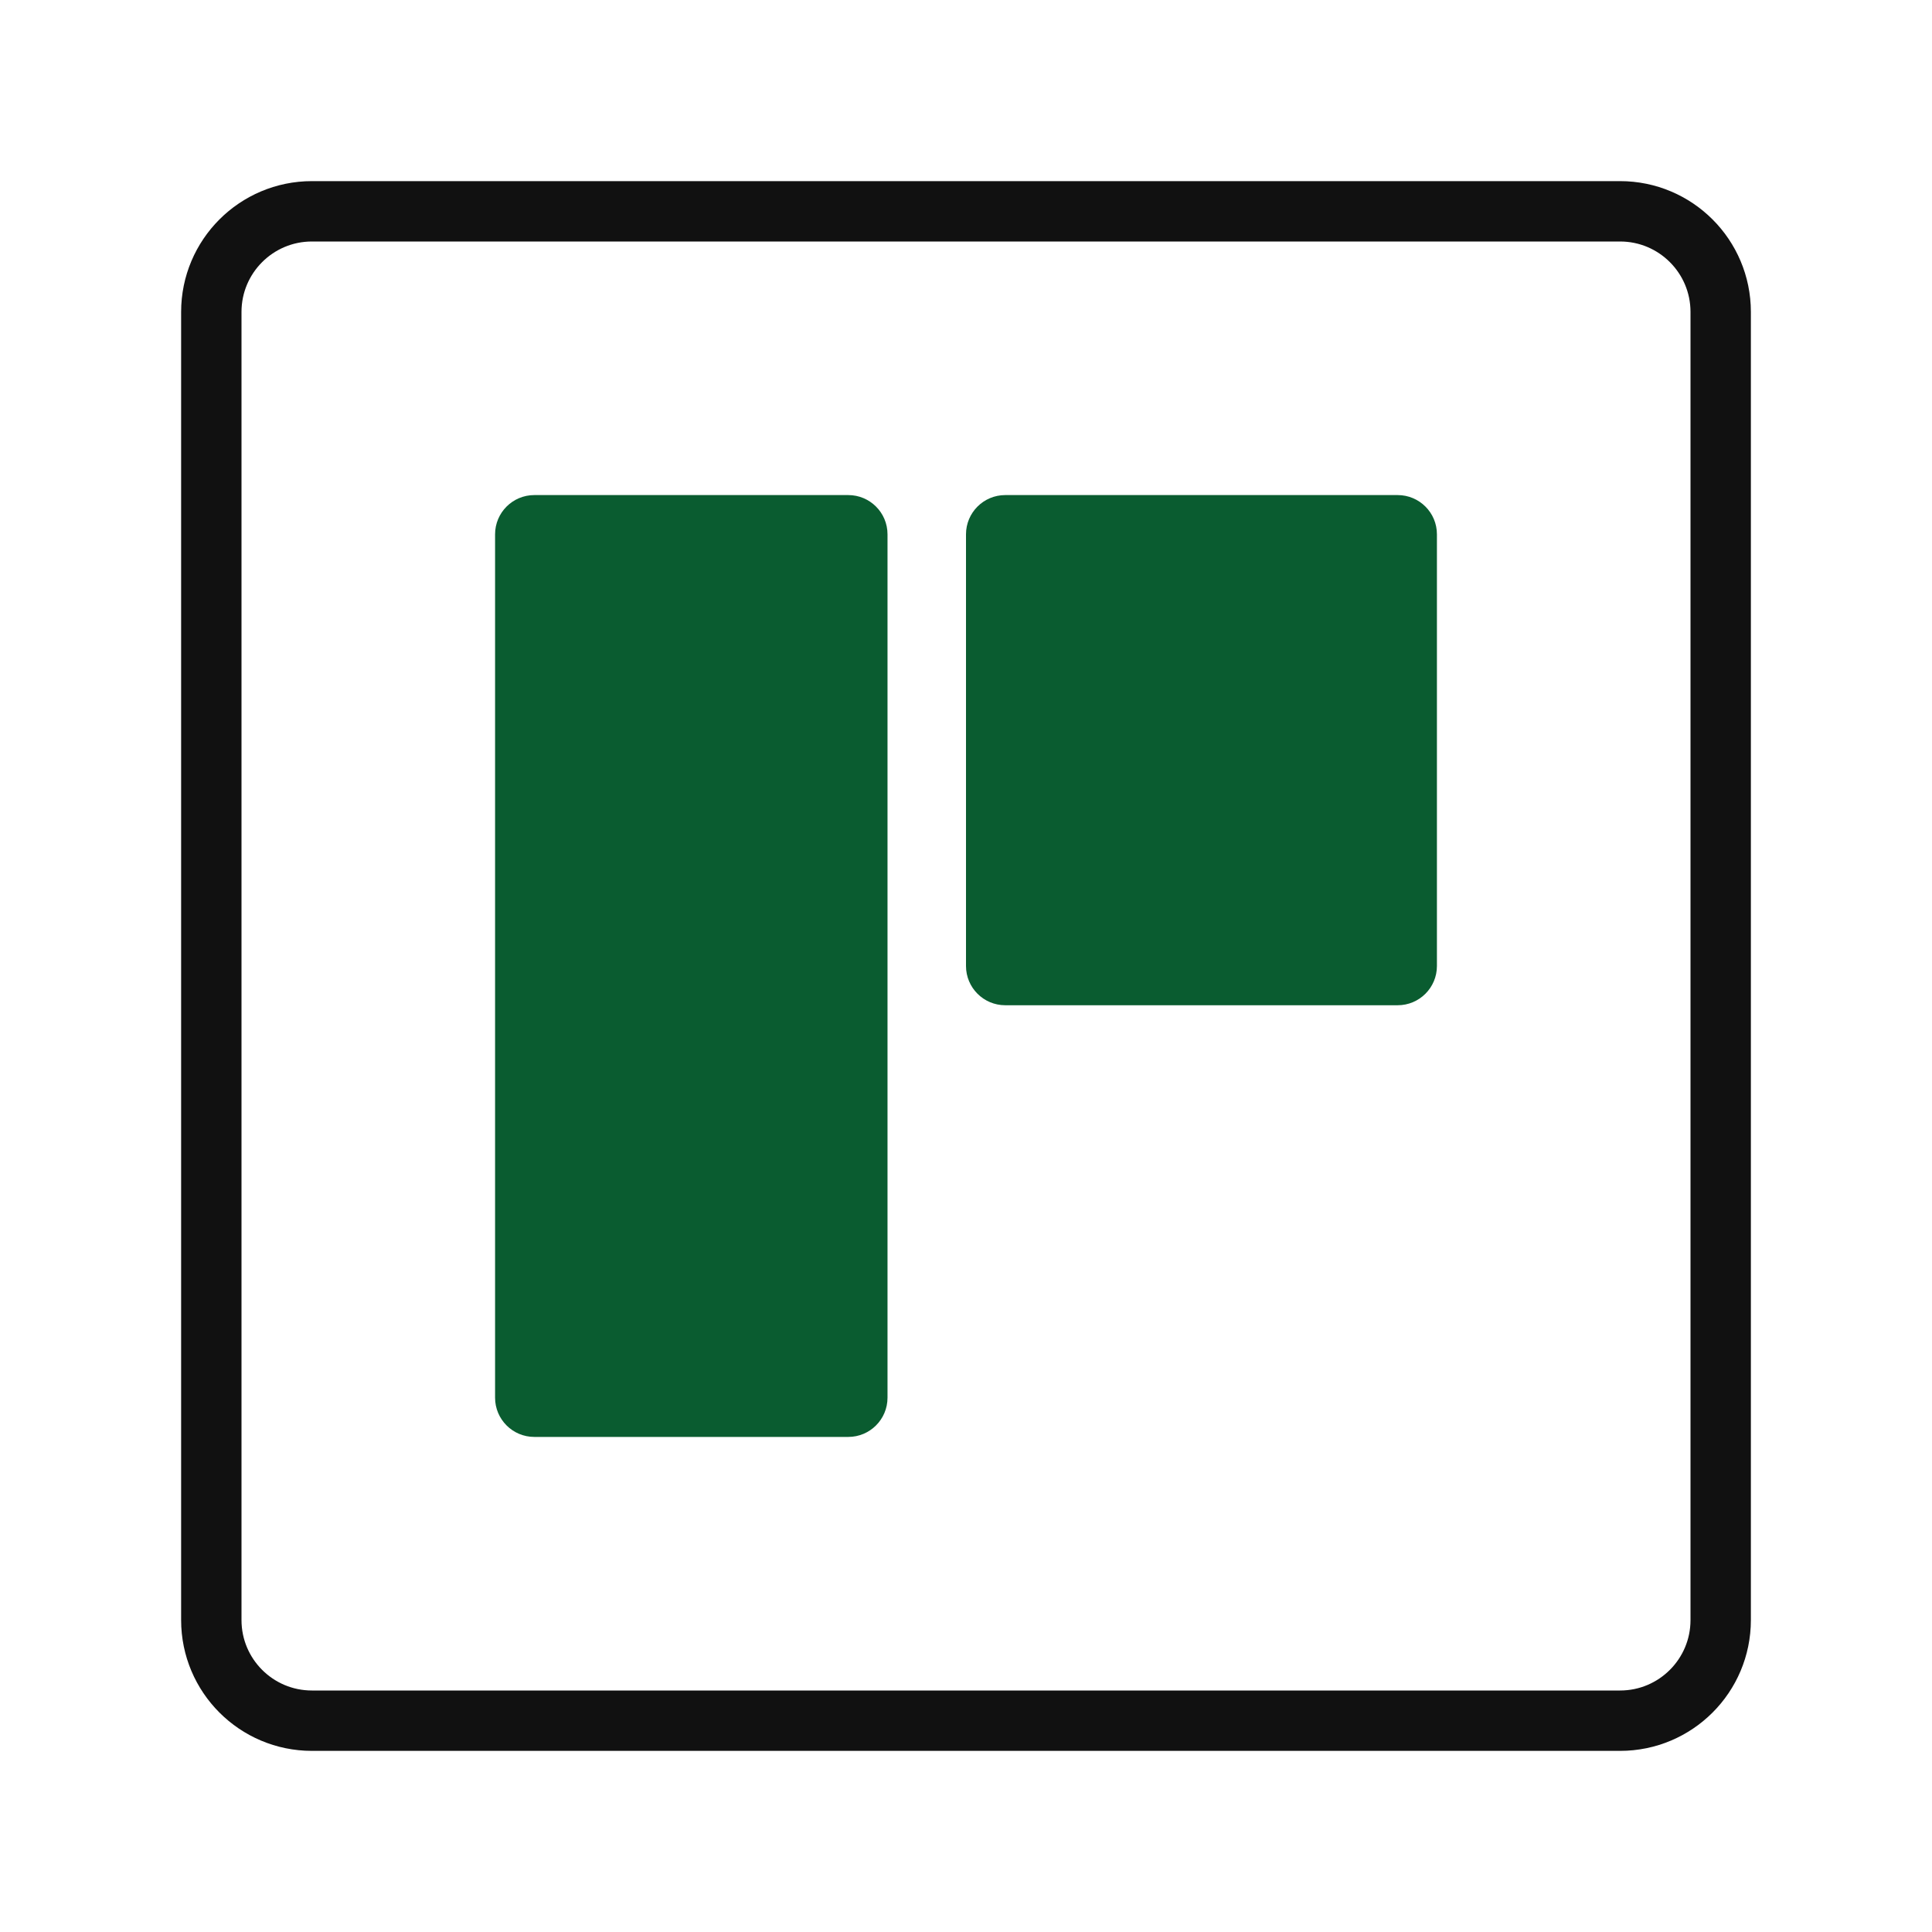
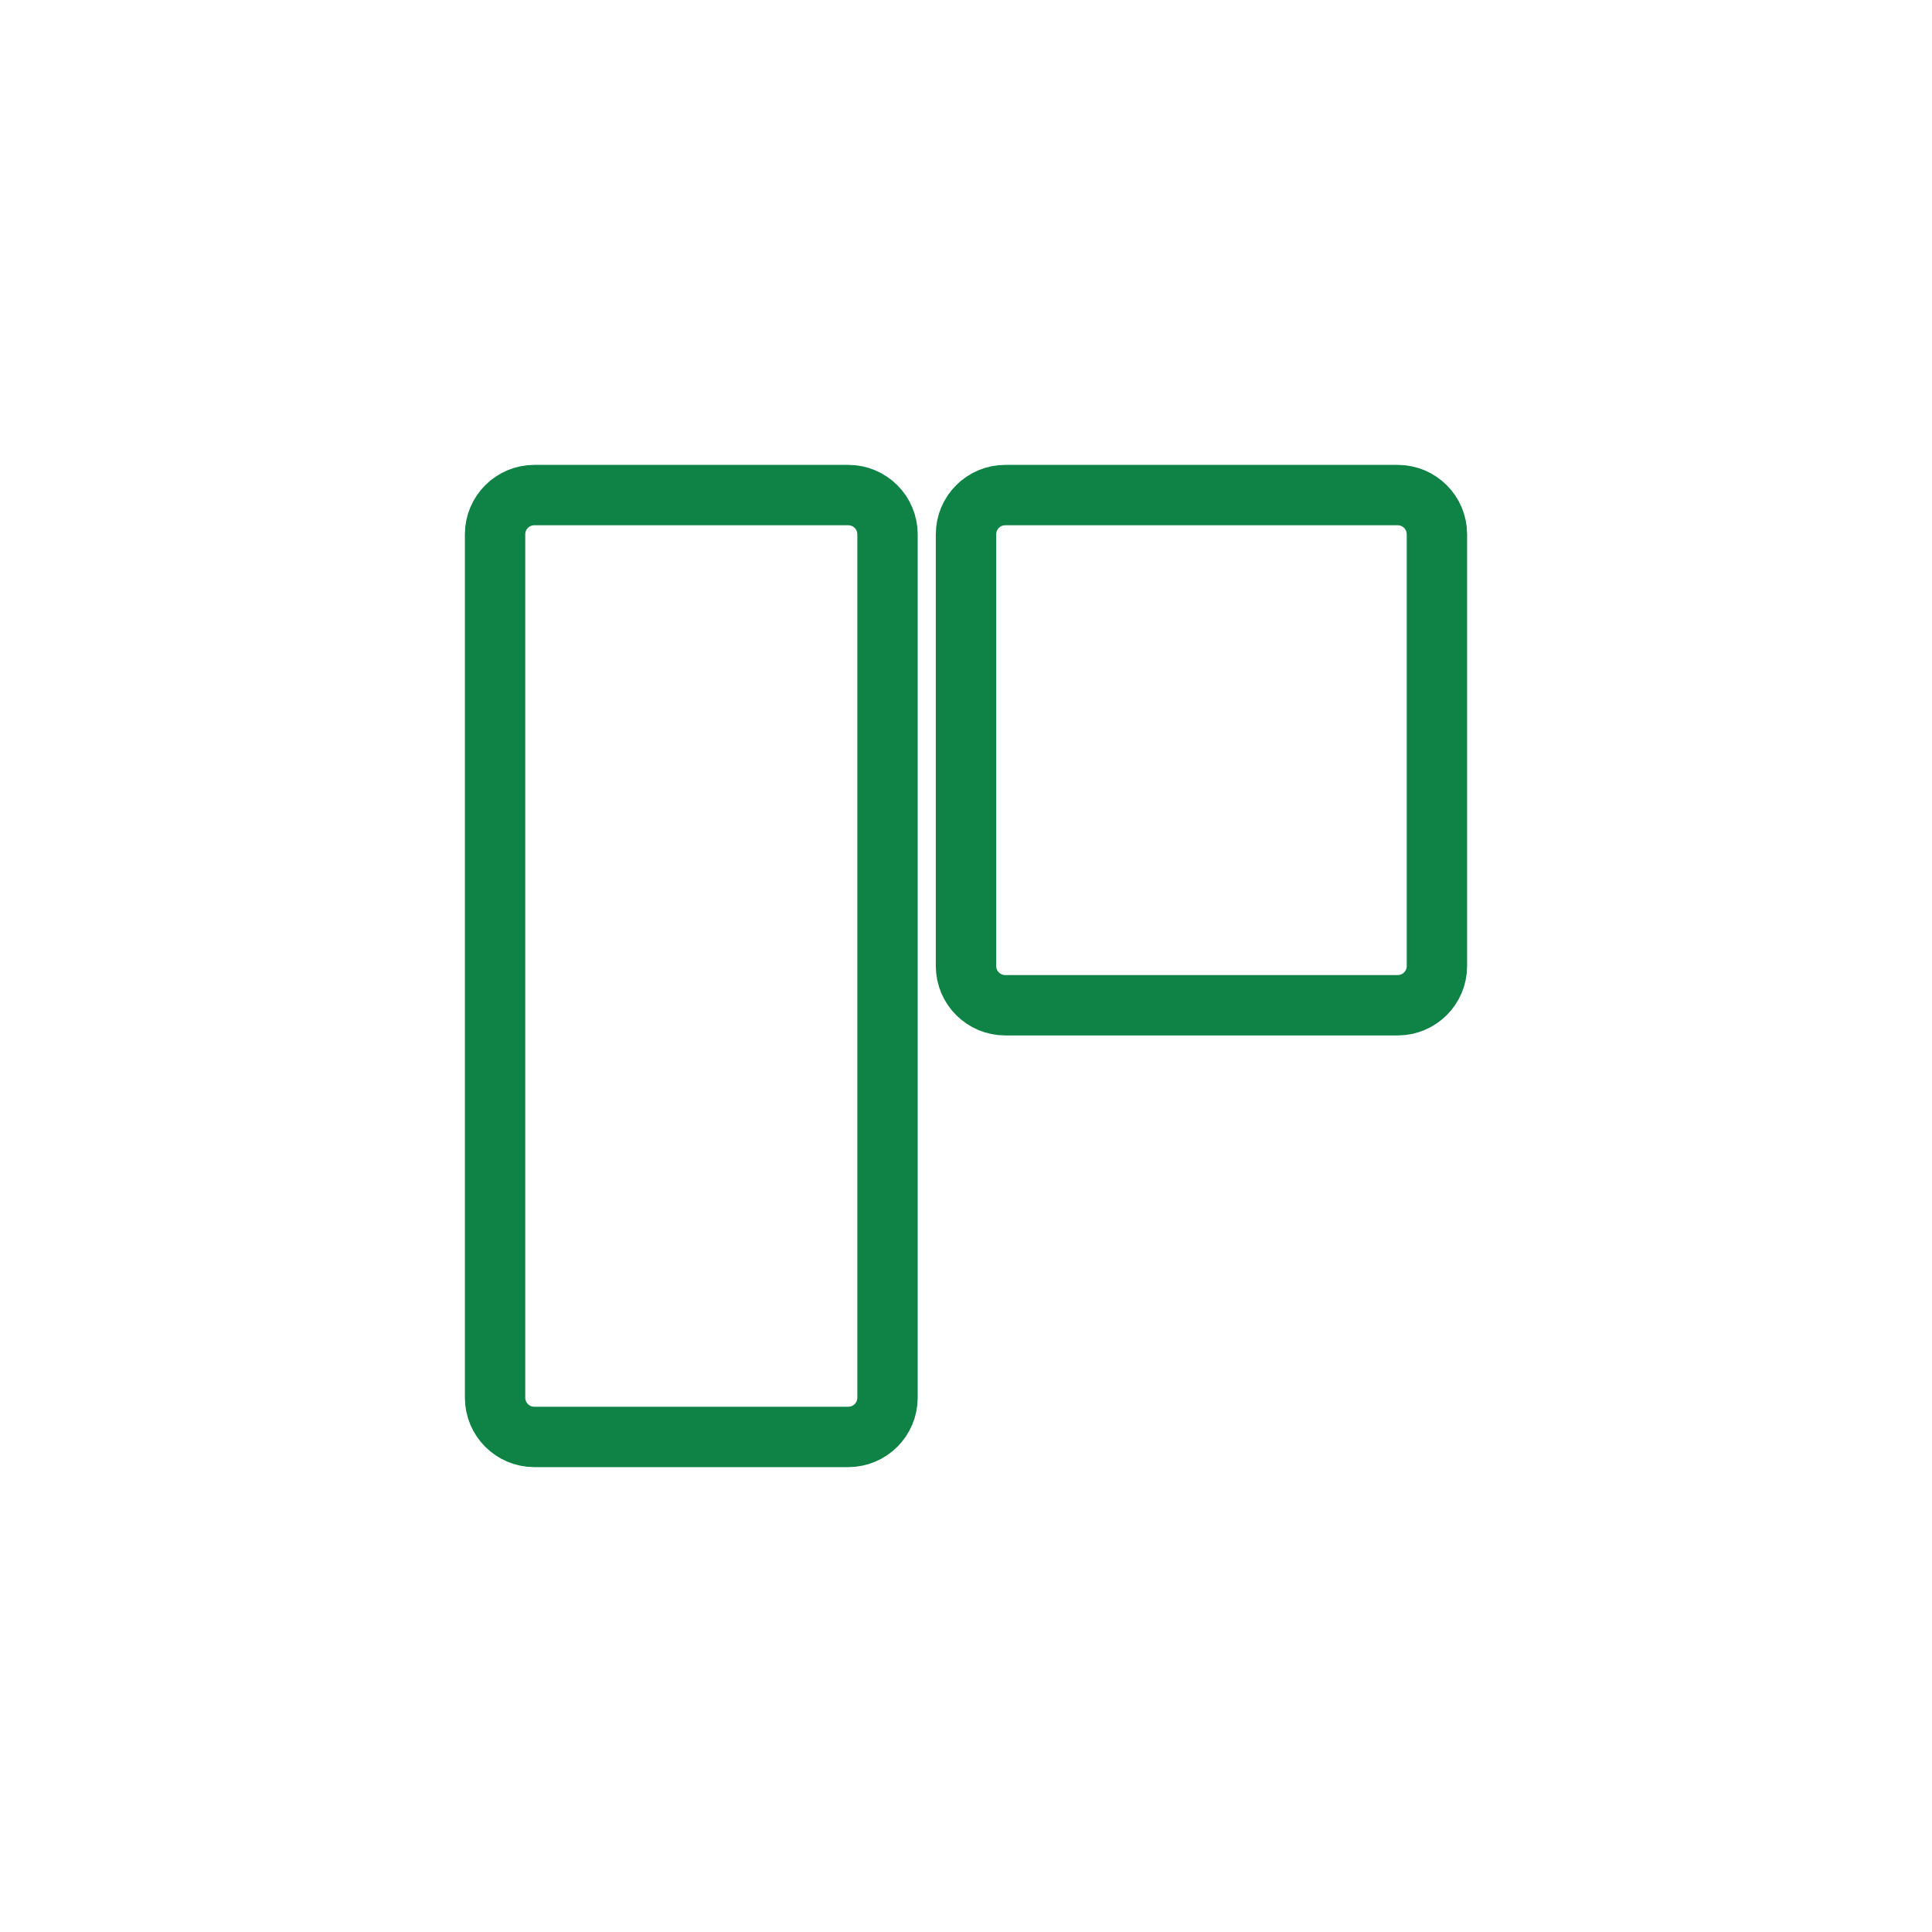
- <svg xmlns="http://www.w3.org/2000/svg" width="512" height="512" viewBox="0 0 512 512" fill="none">
-   <path d="M429.333 56H82.667C67.939 56 56 67.939 56 82.667V429.333C56 444.061 67.939 456 82.667 456H429.333C444.061 456 456 444.061 456 429.333V82.667C456 67.939 444.061 56 429.333 56Z" stroke="#111111" stroke-width="16" />
-   <path d="M224.8 131.2H141.6C135.856 131.2 131.2 135.856 131.2 141.6V370.4C131.2 376.144 135.856 380.8 141.6 380.8H224.8C230.544 380.8 235.2 376.144 235.2 370.4V141.6C235.2 135.856 230.544 131.2 224.8 131.2Z" fill="#0A5C30" />
-   <path d="M370.4 131.2H266.4C260.656 131.2 256 135.856 256 141.6V256C256 261.744 260.656 266.4 266.4 266.4H370.4C376.144 266.4 380.8 261.744 380.8 256V141.6C380.8 135.856 376.144 131.2 370.4 131.2Z" fill="#0A5C30" />
+ <svg xmlns="http://www.w3.org/2000/svg" viewBox="0 0 512 512" fill="none">
+   <path d="M224.8 131.2H141.6C135.856 131.2 131.2 135.856 131.2 141.6V370.4C131.2 376.144 135.856 380.8 141.6 380.8H224.8C230.544 380.8 235.2 376.144 235.2 370.4V141.6C235.2 135.856 230.544 131.2 224.8 131.2Z" fill="none" stroke="#0E8345" stroke-width="16" stroke-linejoin="round" />
+   <path d="M370.4 131.2H266.4C260.656 131.2 256 135.856 256 141.6V256C256 261.744 260.656 266.4 266.4 266.4H370.4C376.144 266.4 380.8 261.744 380.8 256V141.6C380.8 135.856 376.144 131.2 370.4 131.2Z" fill="none" stroke="#0E8345" stroke-width="16" stroke-linejoin="round" />
</svg>
